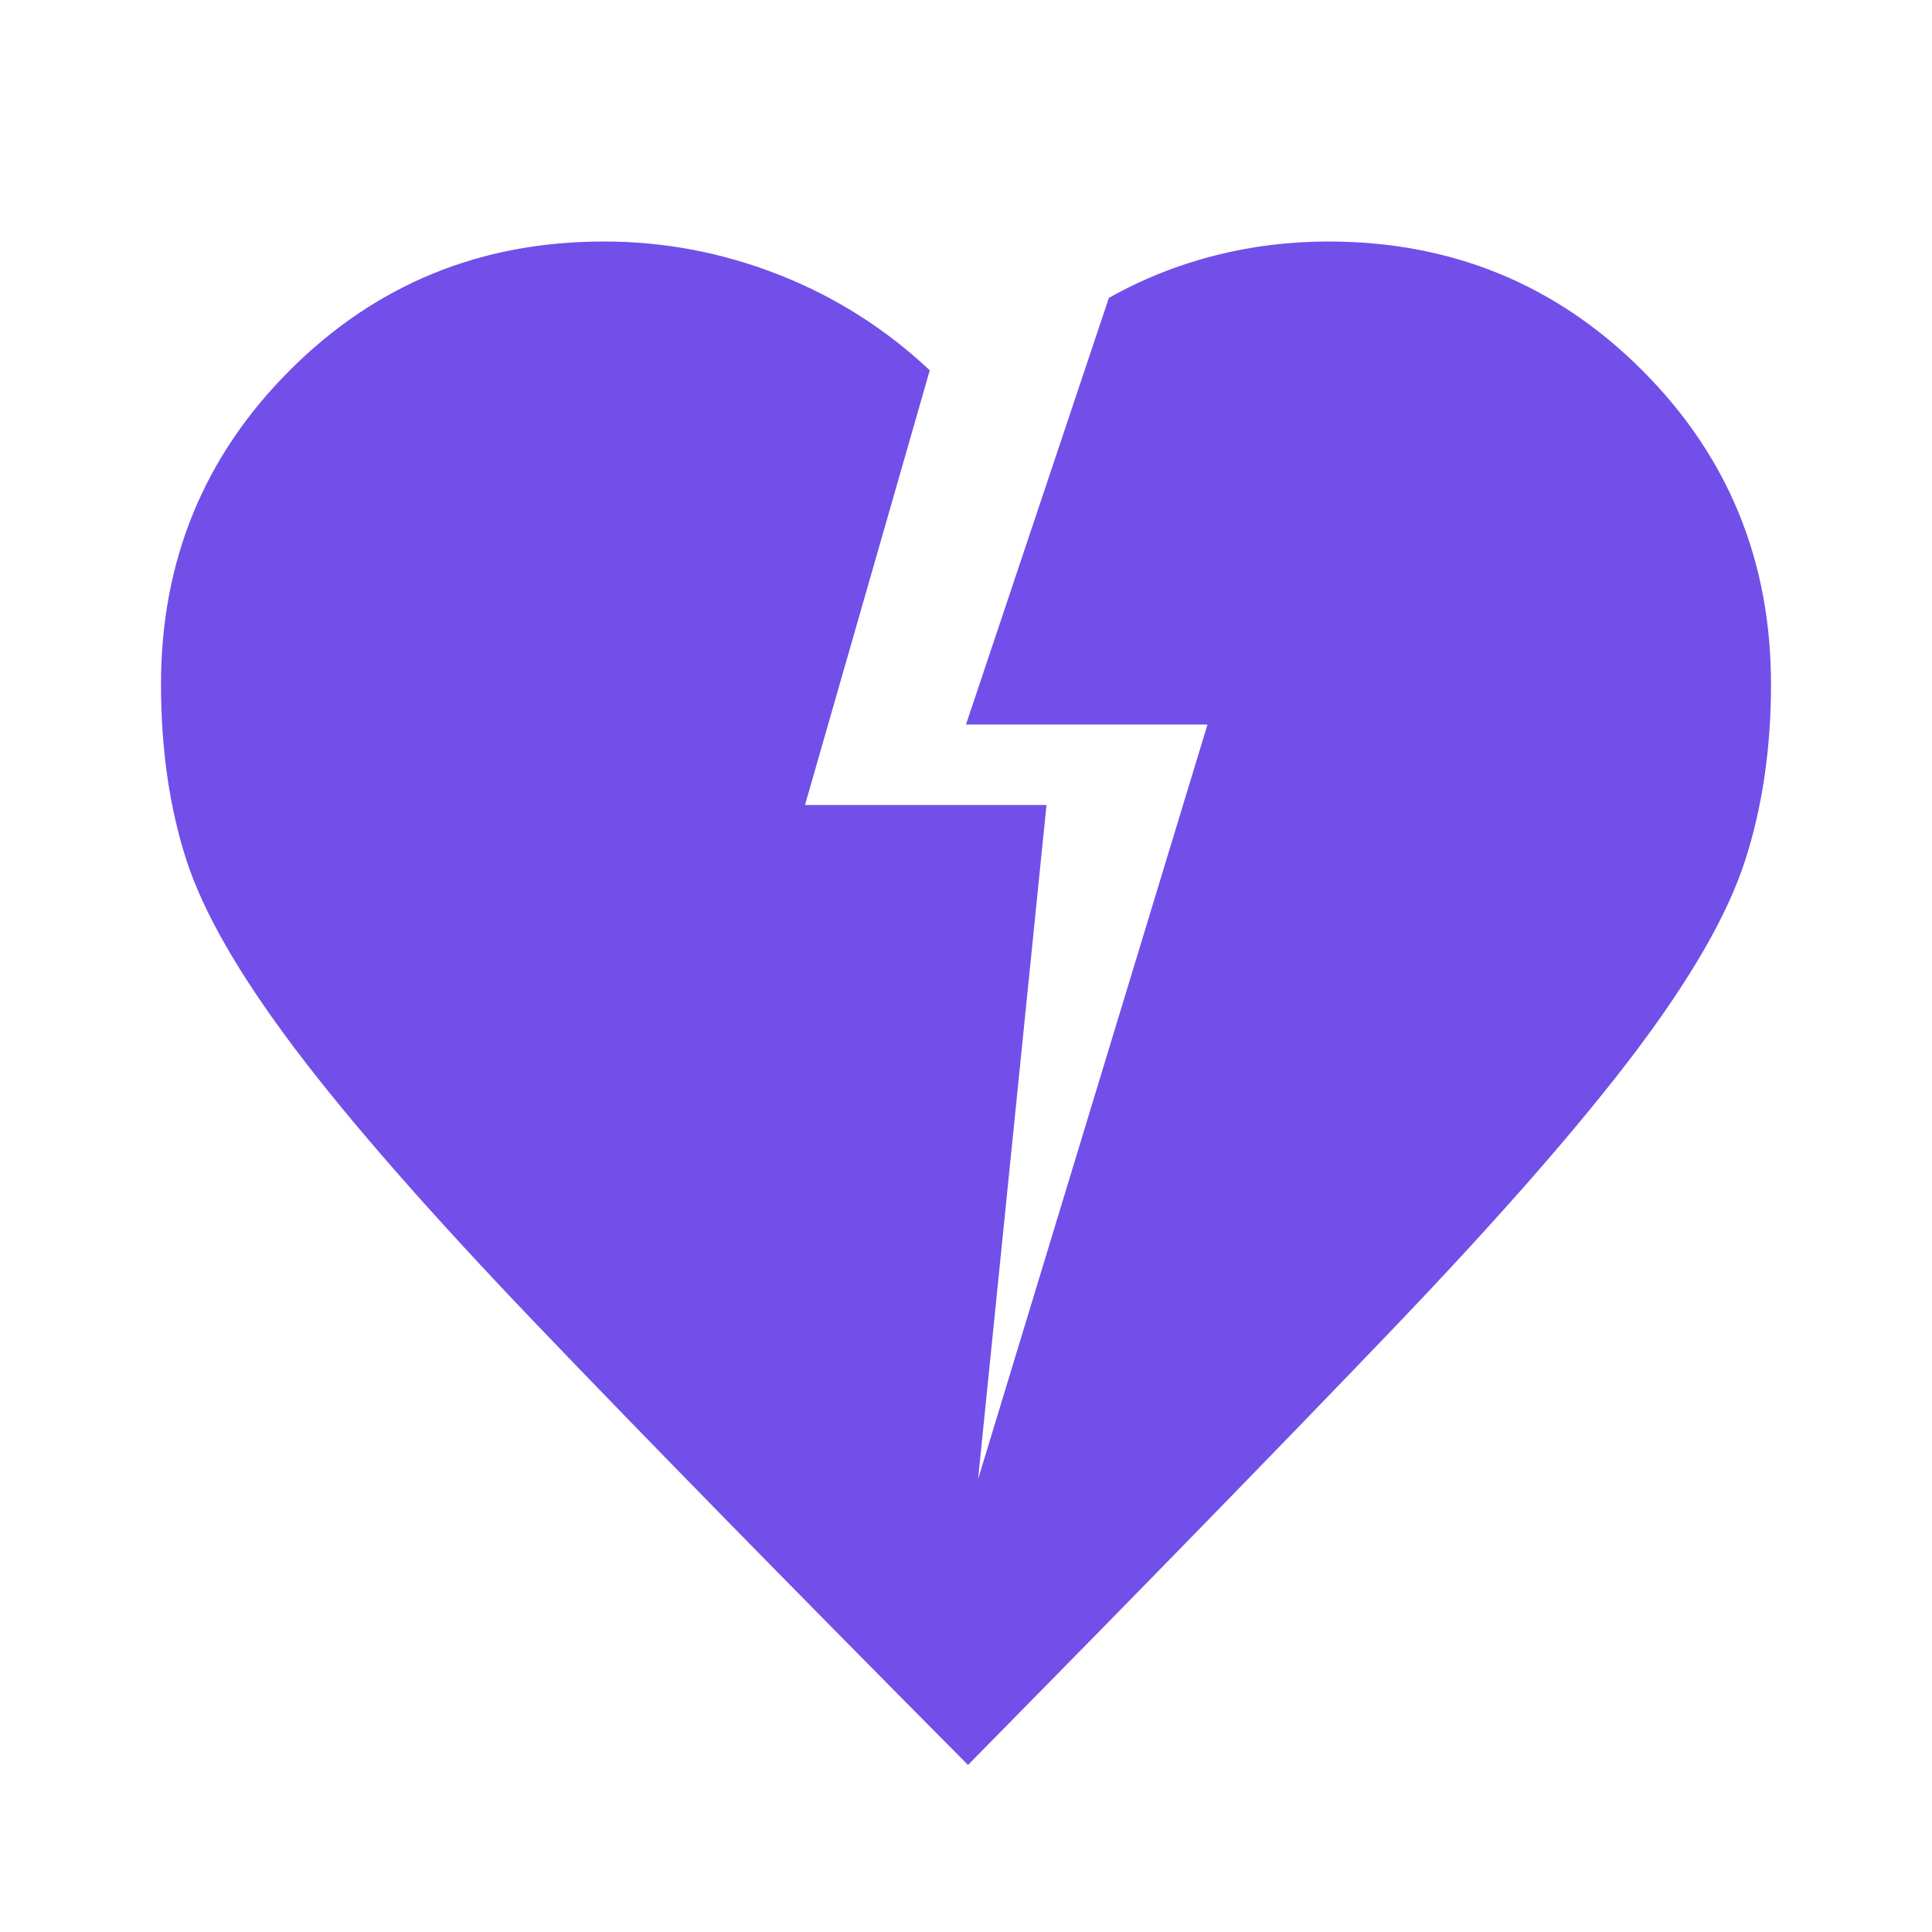
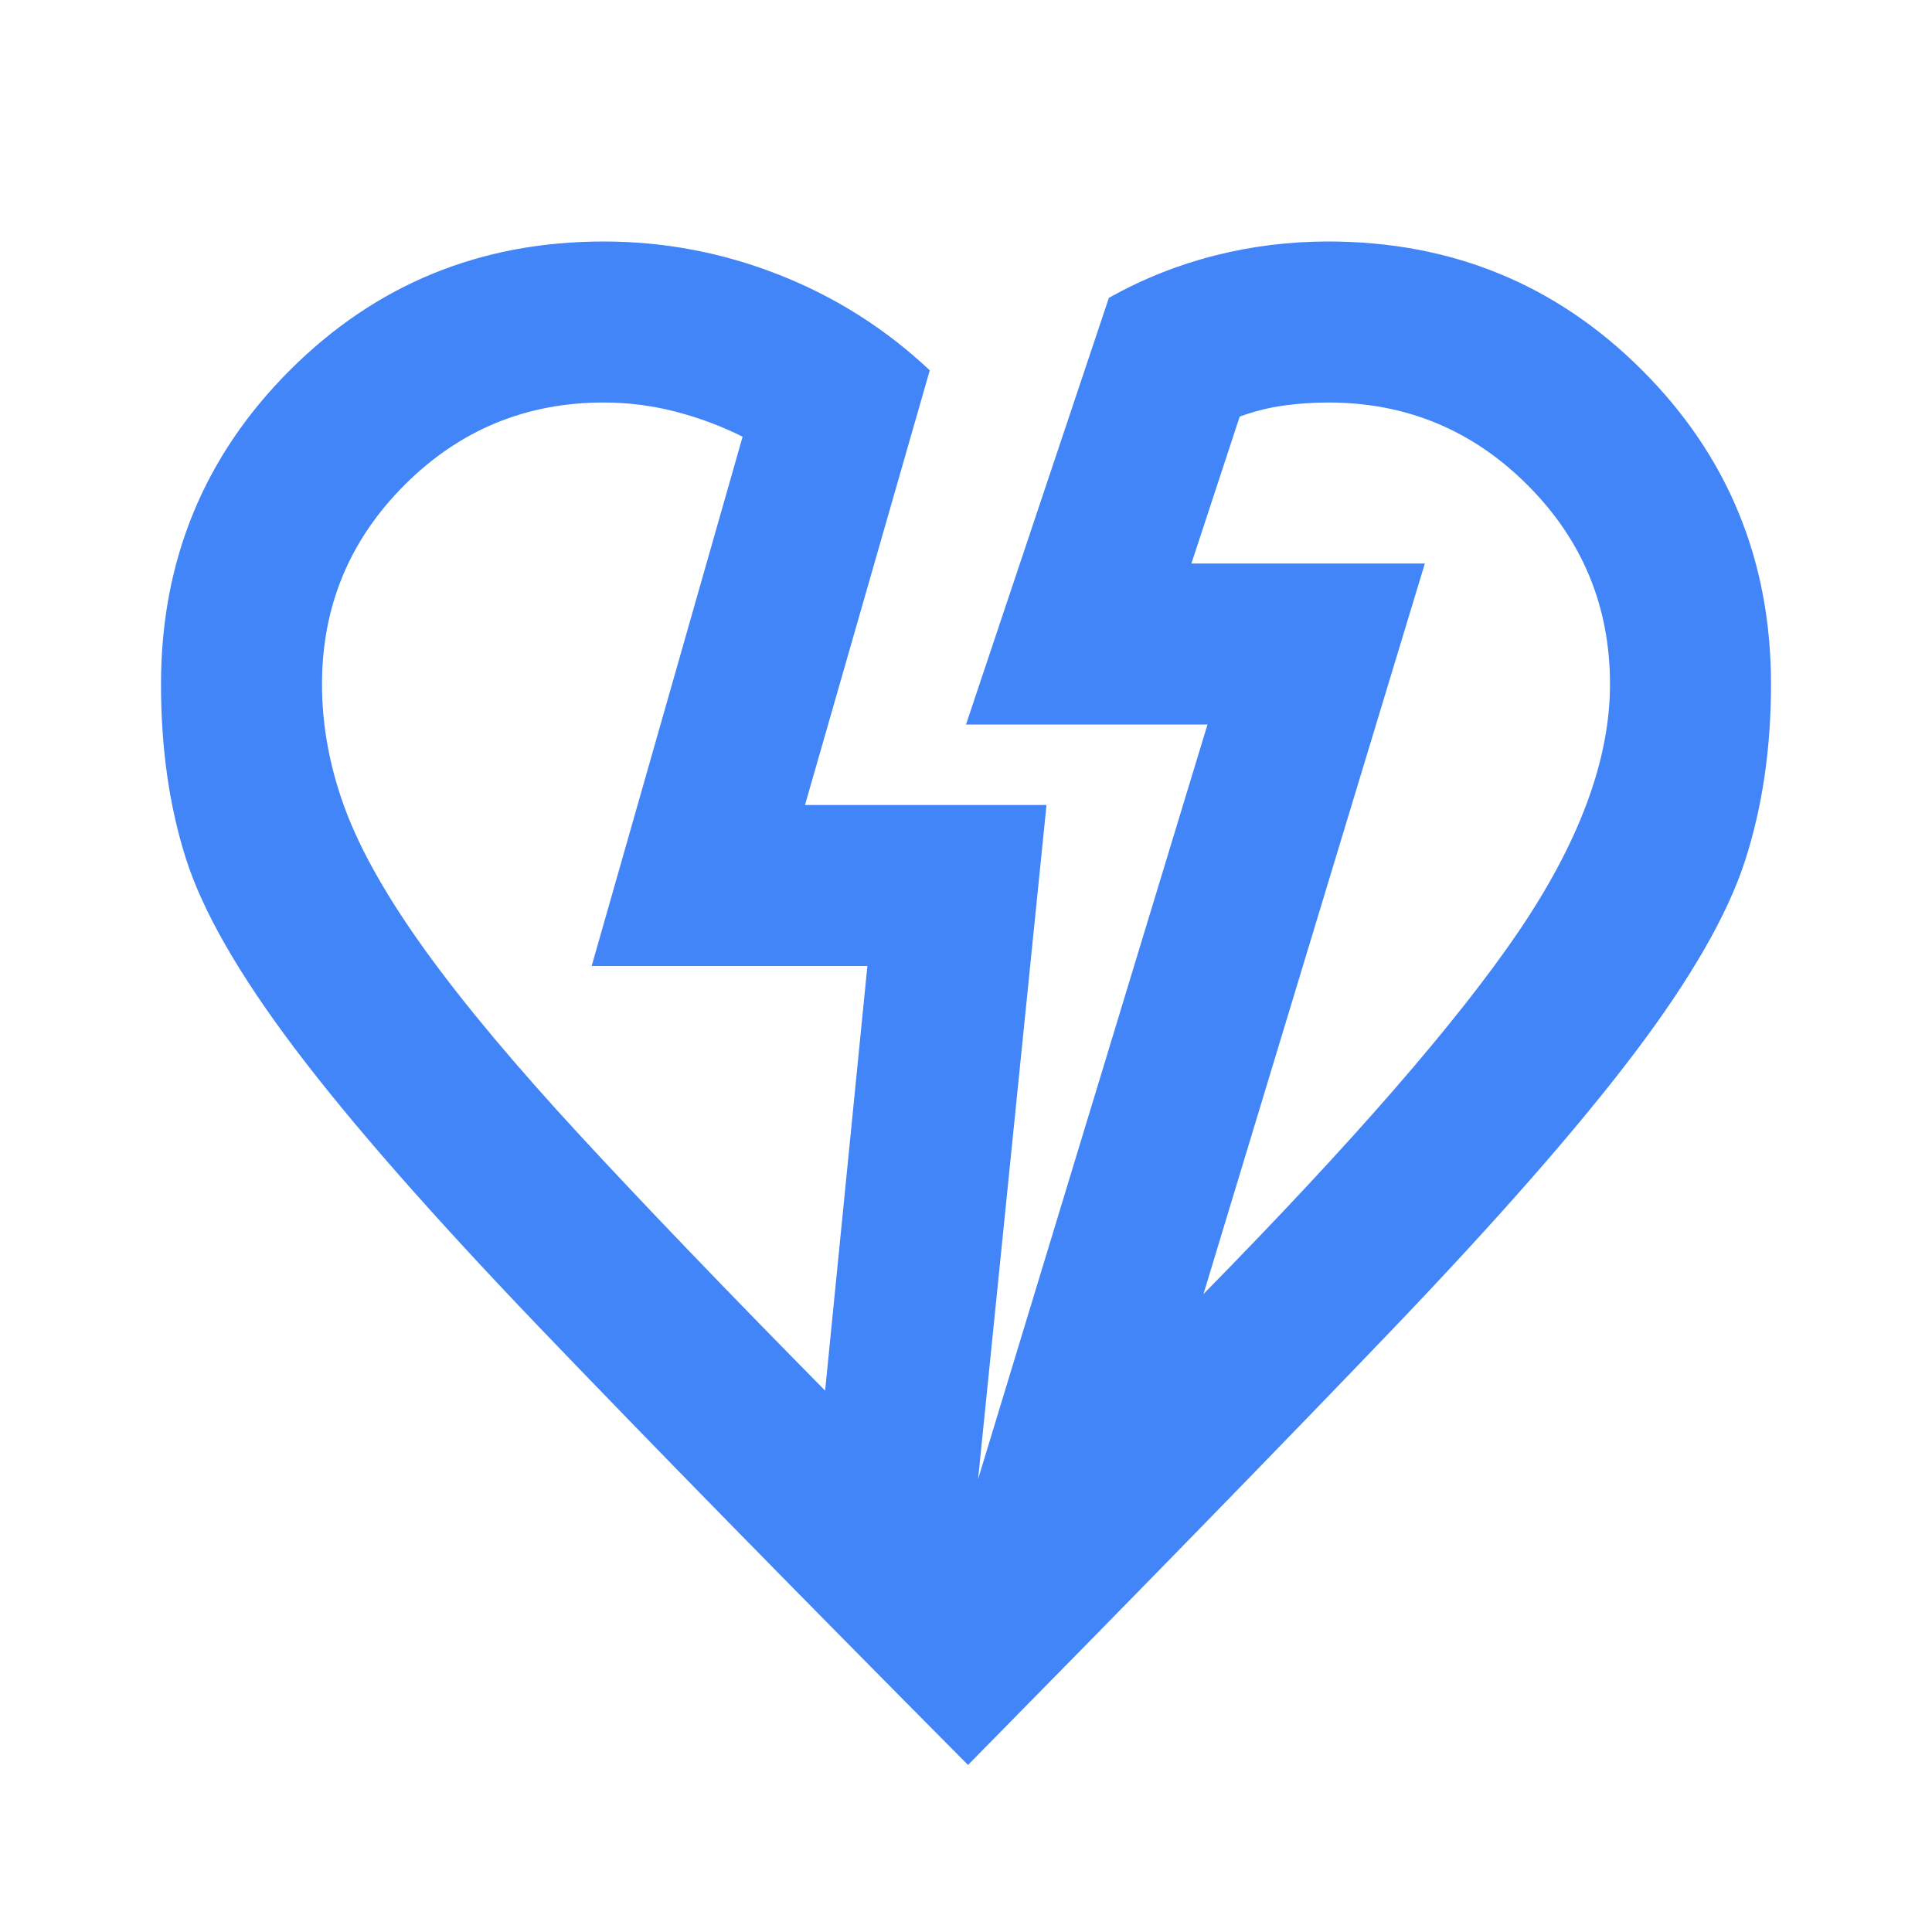
- <svg xmlns="http://www.w3.org/2000/svg" height="24px" viewBox="0 -960 960 960" width="24px" fill="#724fe8">
-   <path d="M481-83Q347-218 267.5-301t-121-138q-41.5-55-54-94T80-620q0-92 64-156t156-64q45 0 87 16.5t75 47.5l-62 216h120l-34 335 114-375H480l71-212q25-14 52.5-21t56.5-7q92 0 156 64t64 156q0 48-13 88t-55 95.5q-42 55.5-121 138T481-83Z" />
+ <svg xmlns="http://www.w3.org/2000/svg" height="24px" viewBox="0 -960 960 960" width="24px" fill="#4185f8">
+   <path d="M481-83Q347-218 267.5-301t-121-138q-41.5-55-54-94T80-620q0-92 64-156t156-64q45 0 87 16.5t75 47.5l-62 216h120l-34 335 114-375H480l71-212q25-14 52.5-21t56.5-7q92 0 156 64t64 156q0 48-13 88t-55 95.5q-42 55.5-121 138T481-83Zm-71-186 21-211H294l75-263q-16-8-33.5-12.5T300-760q-58 0-99 41t-41 99q0 31 11.5 62t40 70.5q28.5 39.5 77 92T410-269Zm188-48q111-113 156.5-180T800-620q0-58-41-99t-99-41q-11 0-22 1.5t-22 5.5l-24 73h116L598-317Zm110-363ZM294-480Z" />
</svg>
